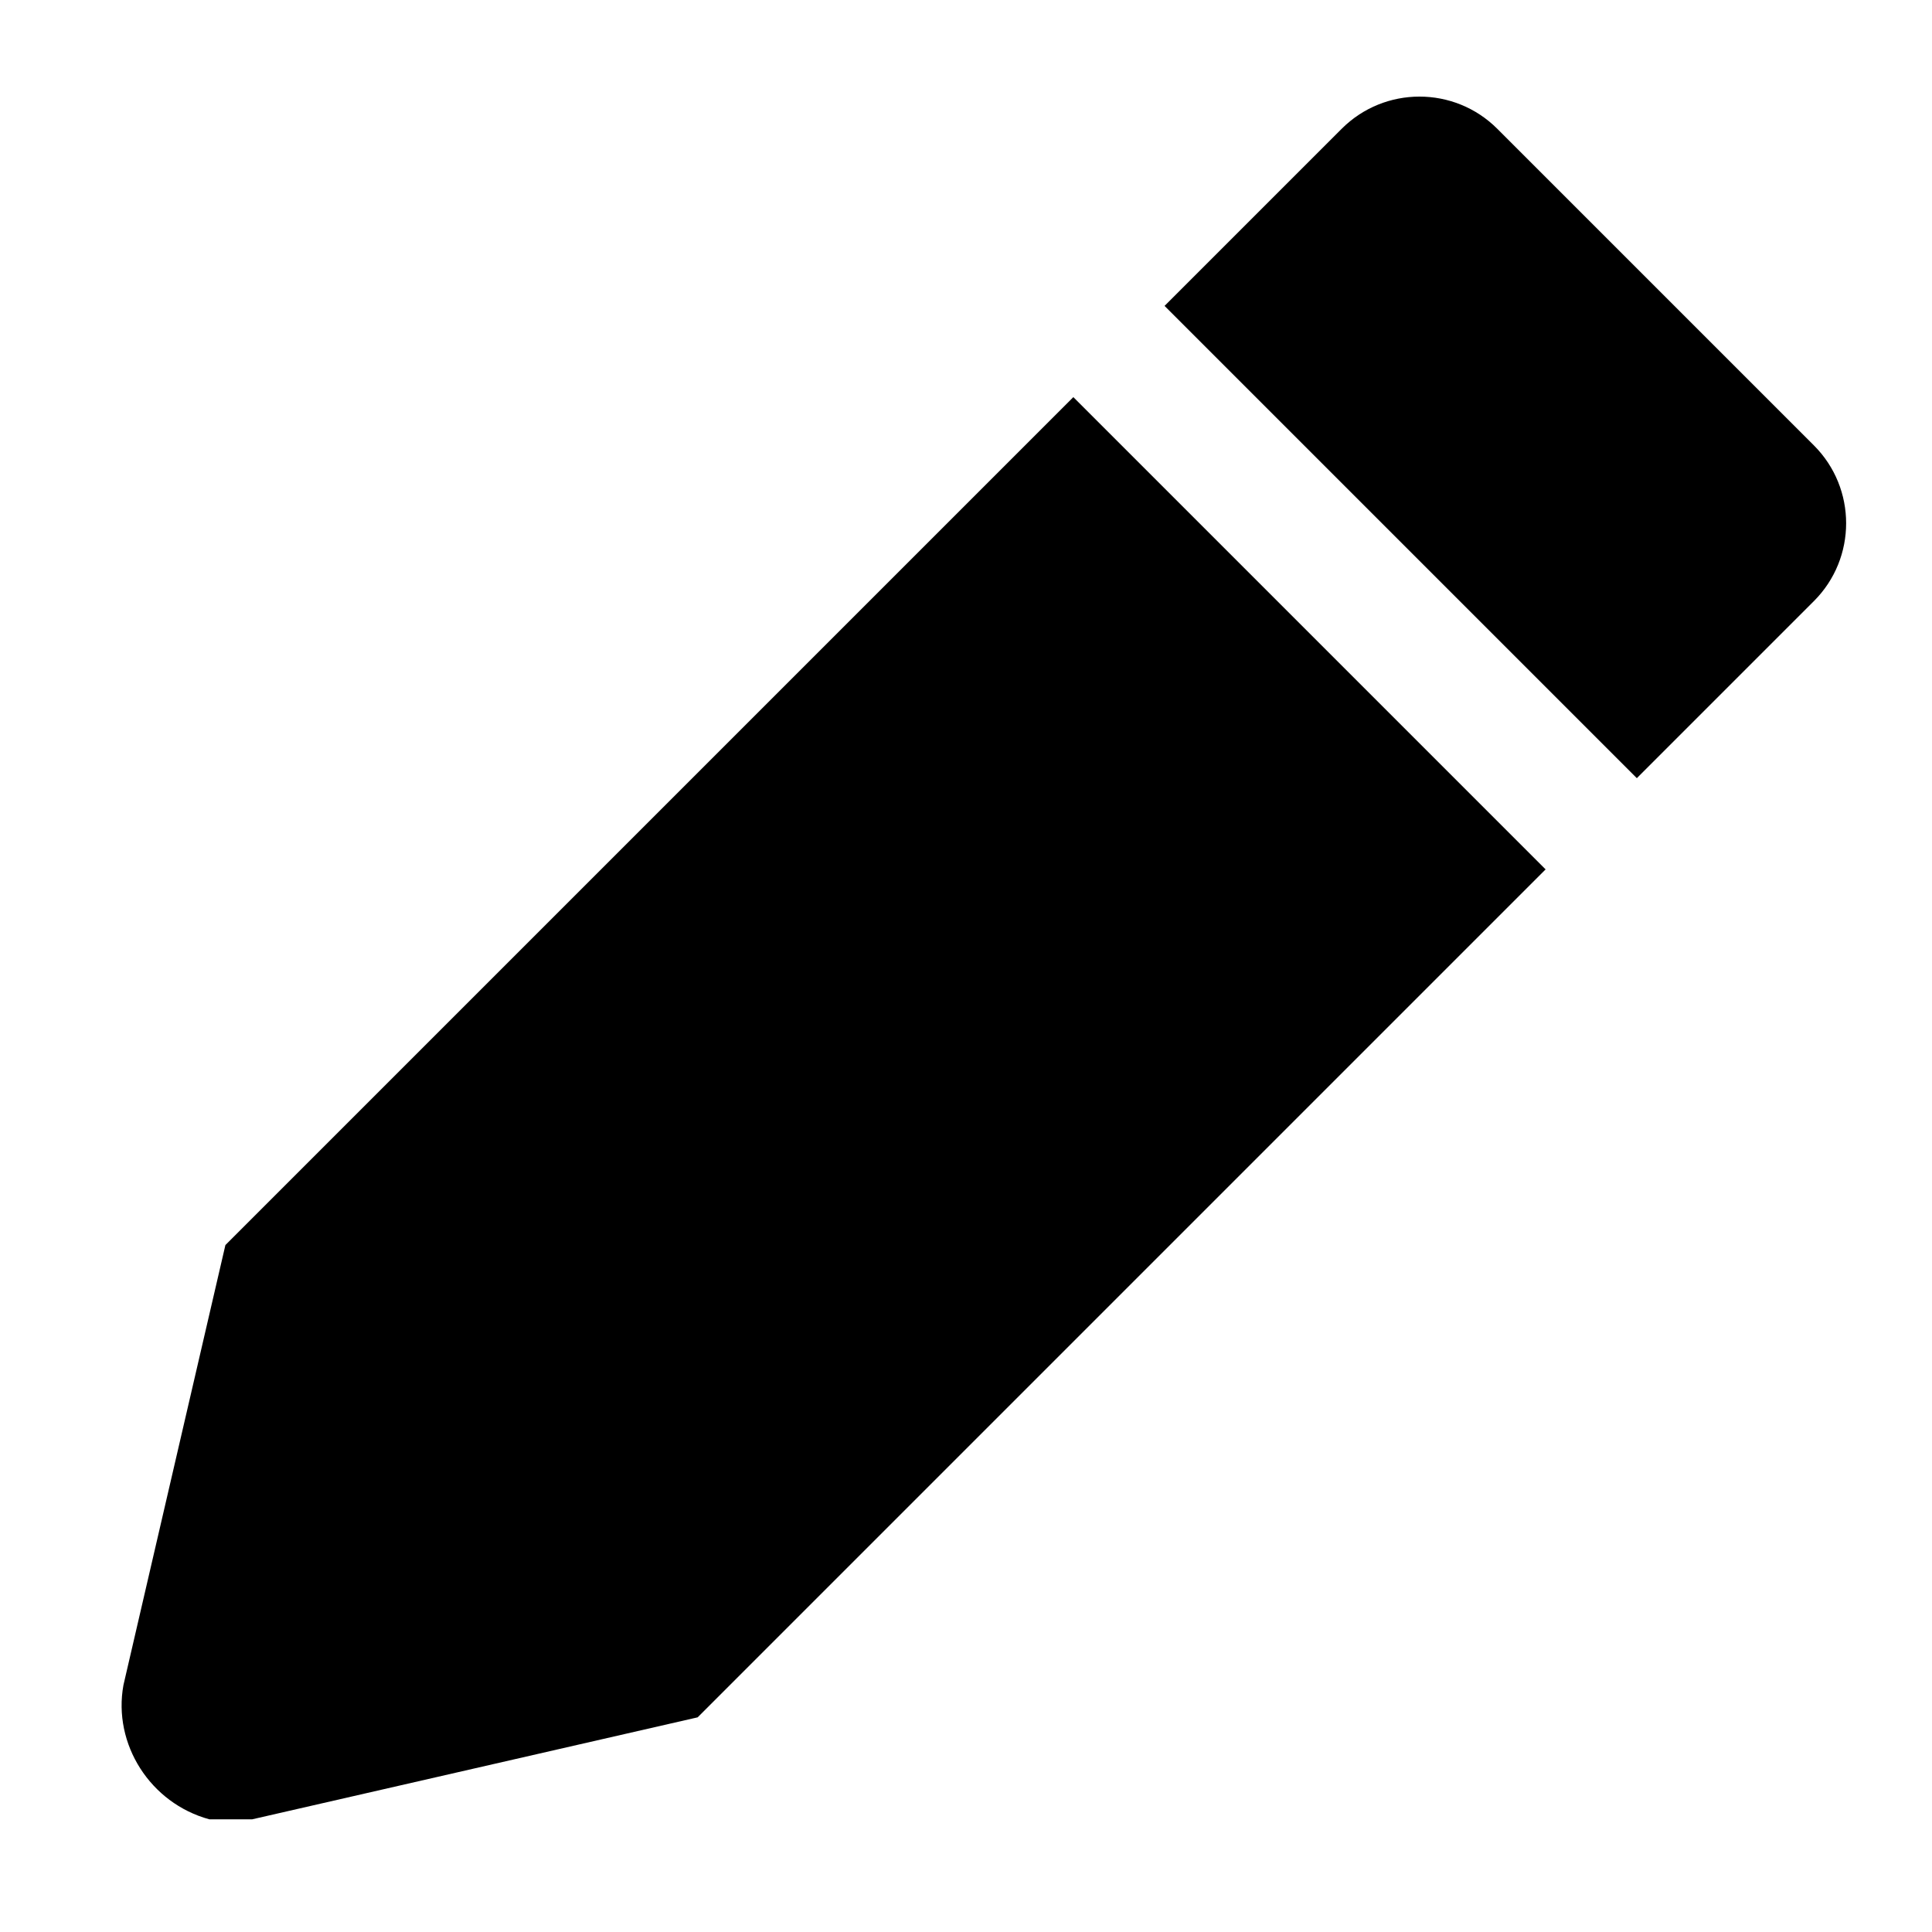
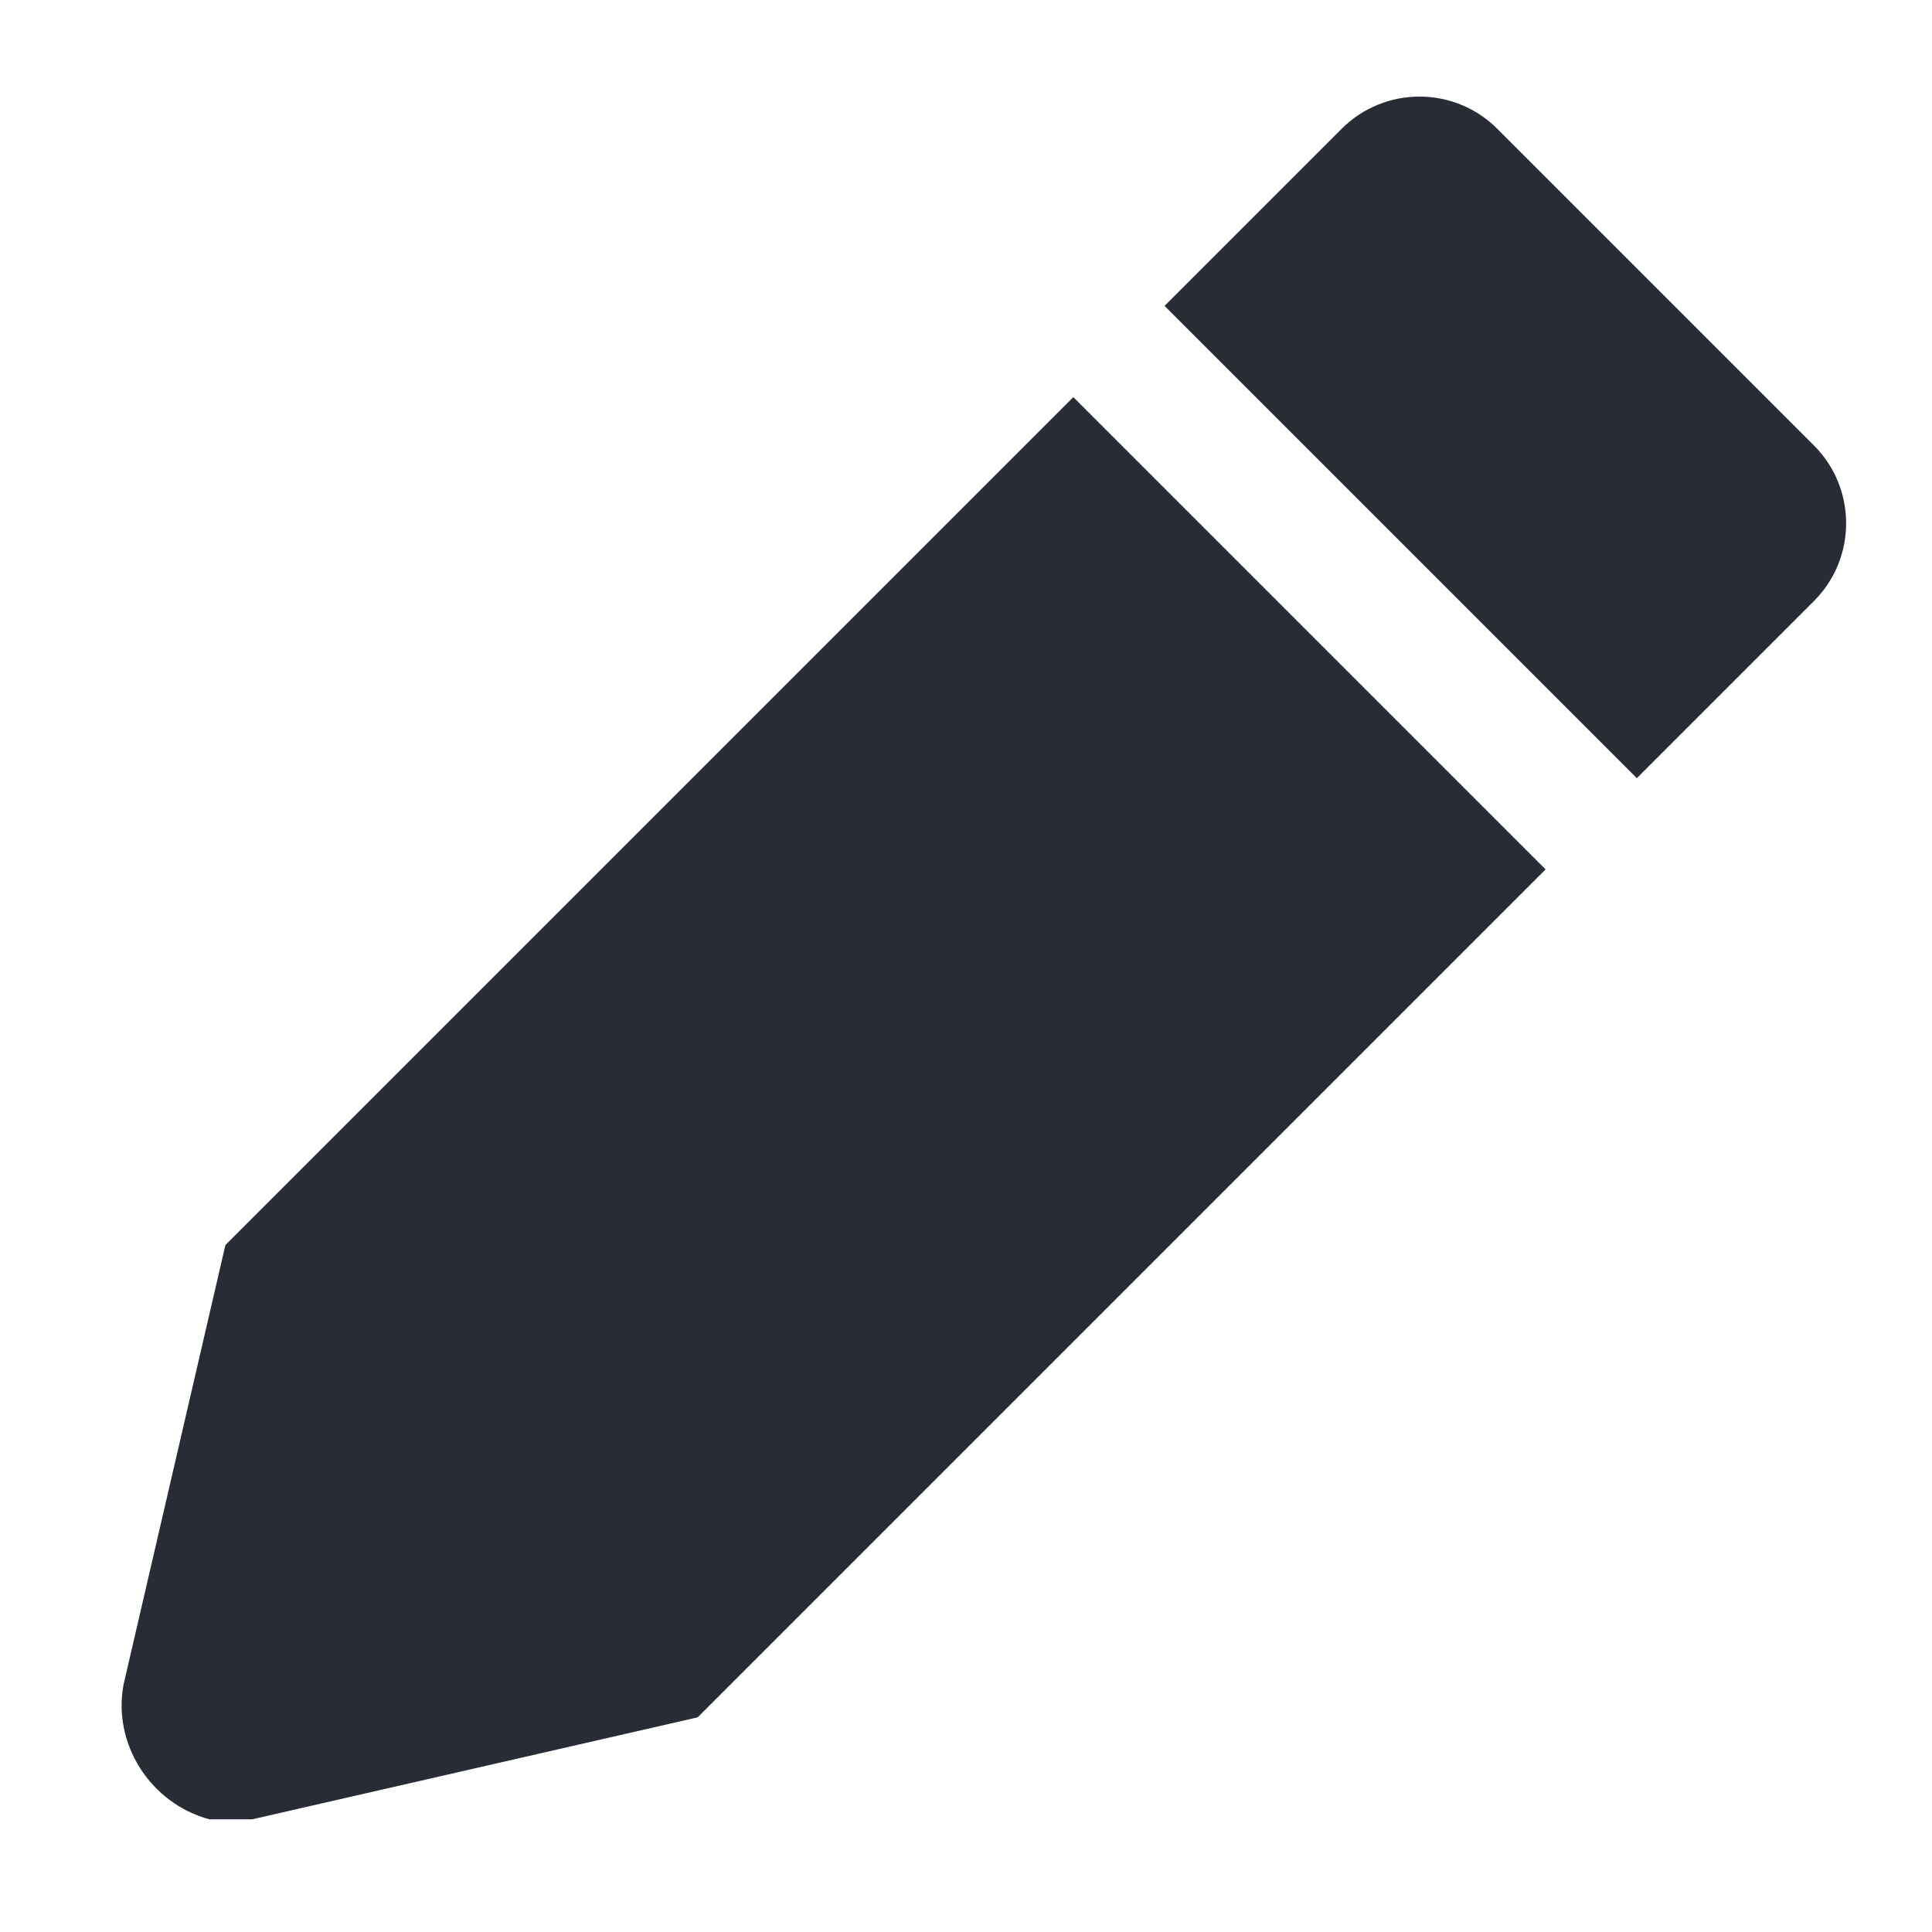
<svg xmlns="http://www.w3.org/2000/svg" version="1.1" id="Layer_1" x="0px" y="0px" viewBox="0 0 36 36" style="enable-background:new 0 0 36 36;" xml:space="preserve">
-   <path d="M4.2,23.2l-1.9,8.2c-0.2,1.1,0.5,2.2,1.6,2.5c0.1,0,0.3,0,0.4,0c0.1,0,0.3,0,0.4,0L13,32l15.8-15.8L20,7.4L4.2,23.2z" />
-   <path d="M33.8,8.3l-5.9-5.9c-0.8-0.8-2.1-0.8-2.9,0l-3.3,3.3l8.8,8.8l3.3-3.3C34.6,10.4,34.6,9.1,33.8,8.3  C33.8,8.3,33.8,8.3,33.8,8.3z" />
+   <style type="text/css">
+ 	.st0{fill:#282C34;}
+ </style>
+   <path class="st0" d="M4.2,23.2l-1.9,8.2c-0.2,1.1,0.5,2.2,1.6,2.5c0.1,0,0.3,0,0.4,0s0.3,0,0.4,0L13,32l15.8-15.8L20,7.4L4.2,23.2z" />
+   <path class="st0" d="M33.8,8.3l-5.9-5.9c-0.8-0.8-2.1-0.8-2.9,0l-3.3,3.3l8.8,8.8l3.3-3.3C34.6,10.4,34.6,9.1,33.8,8.3L33.8,8.3z" />
</svg>
